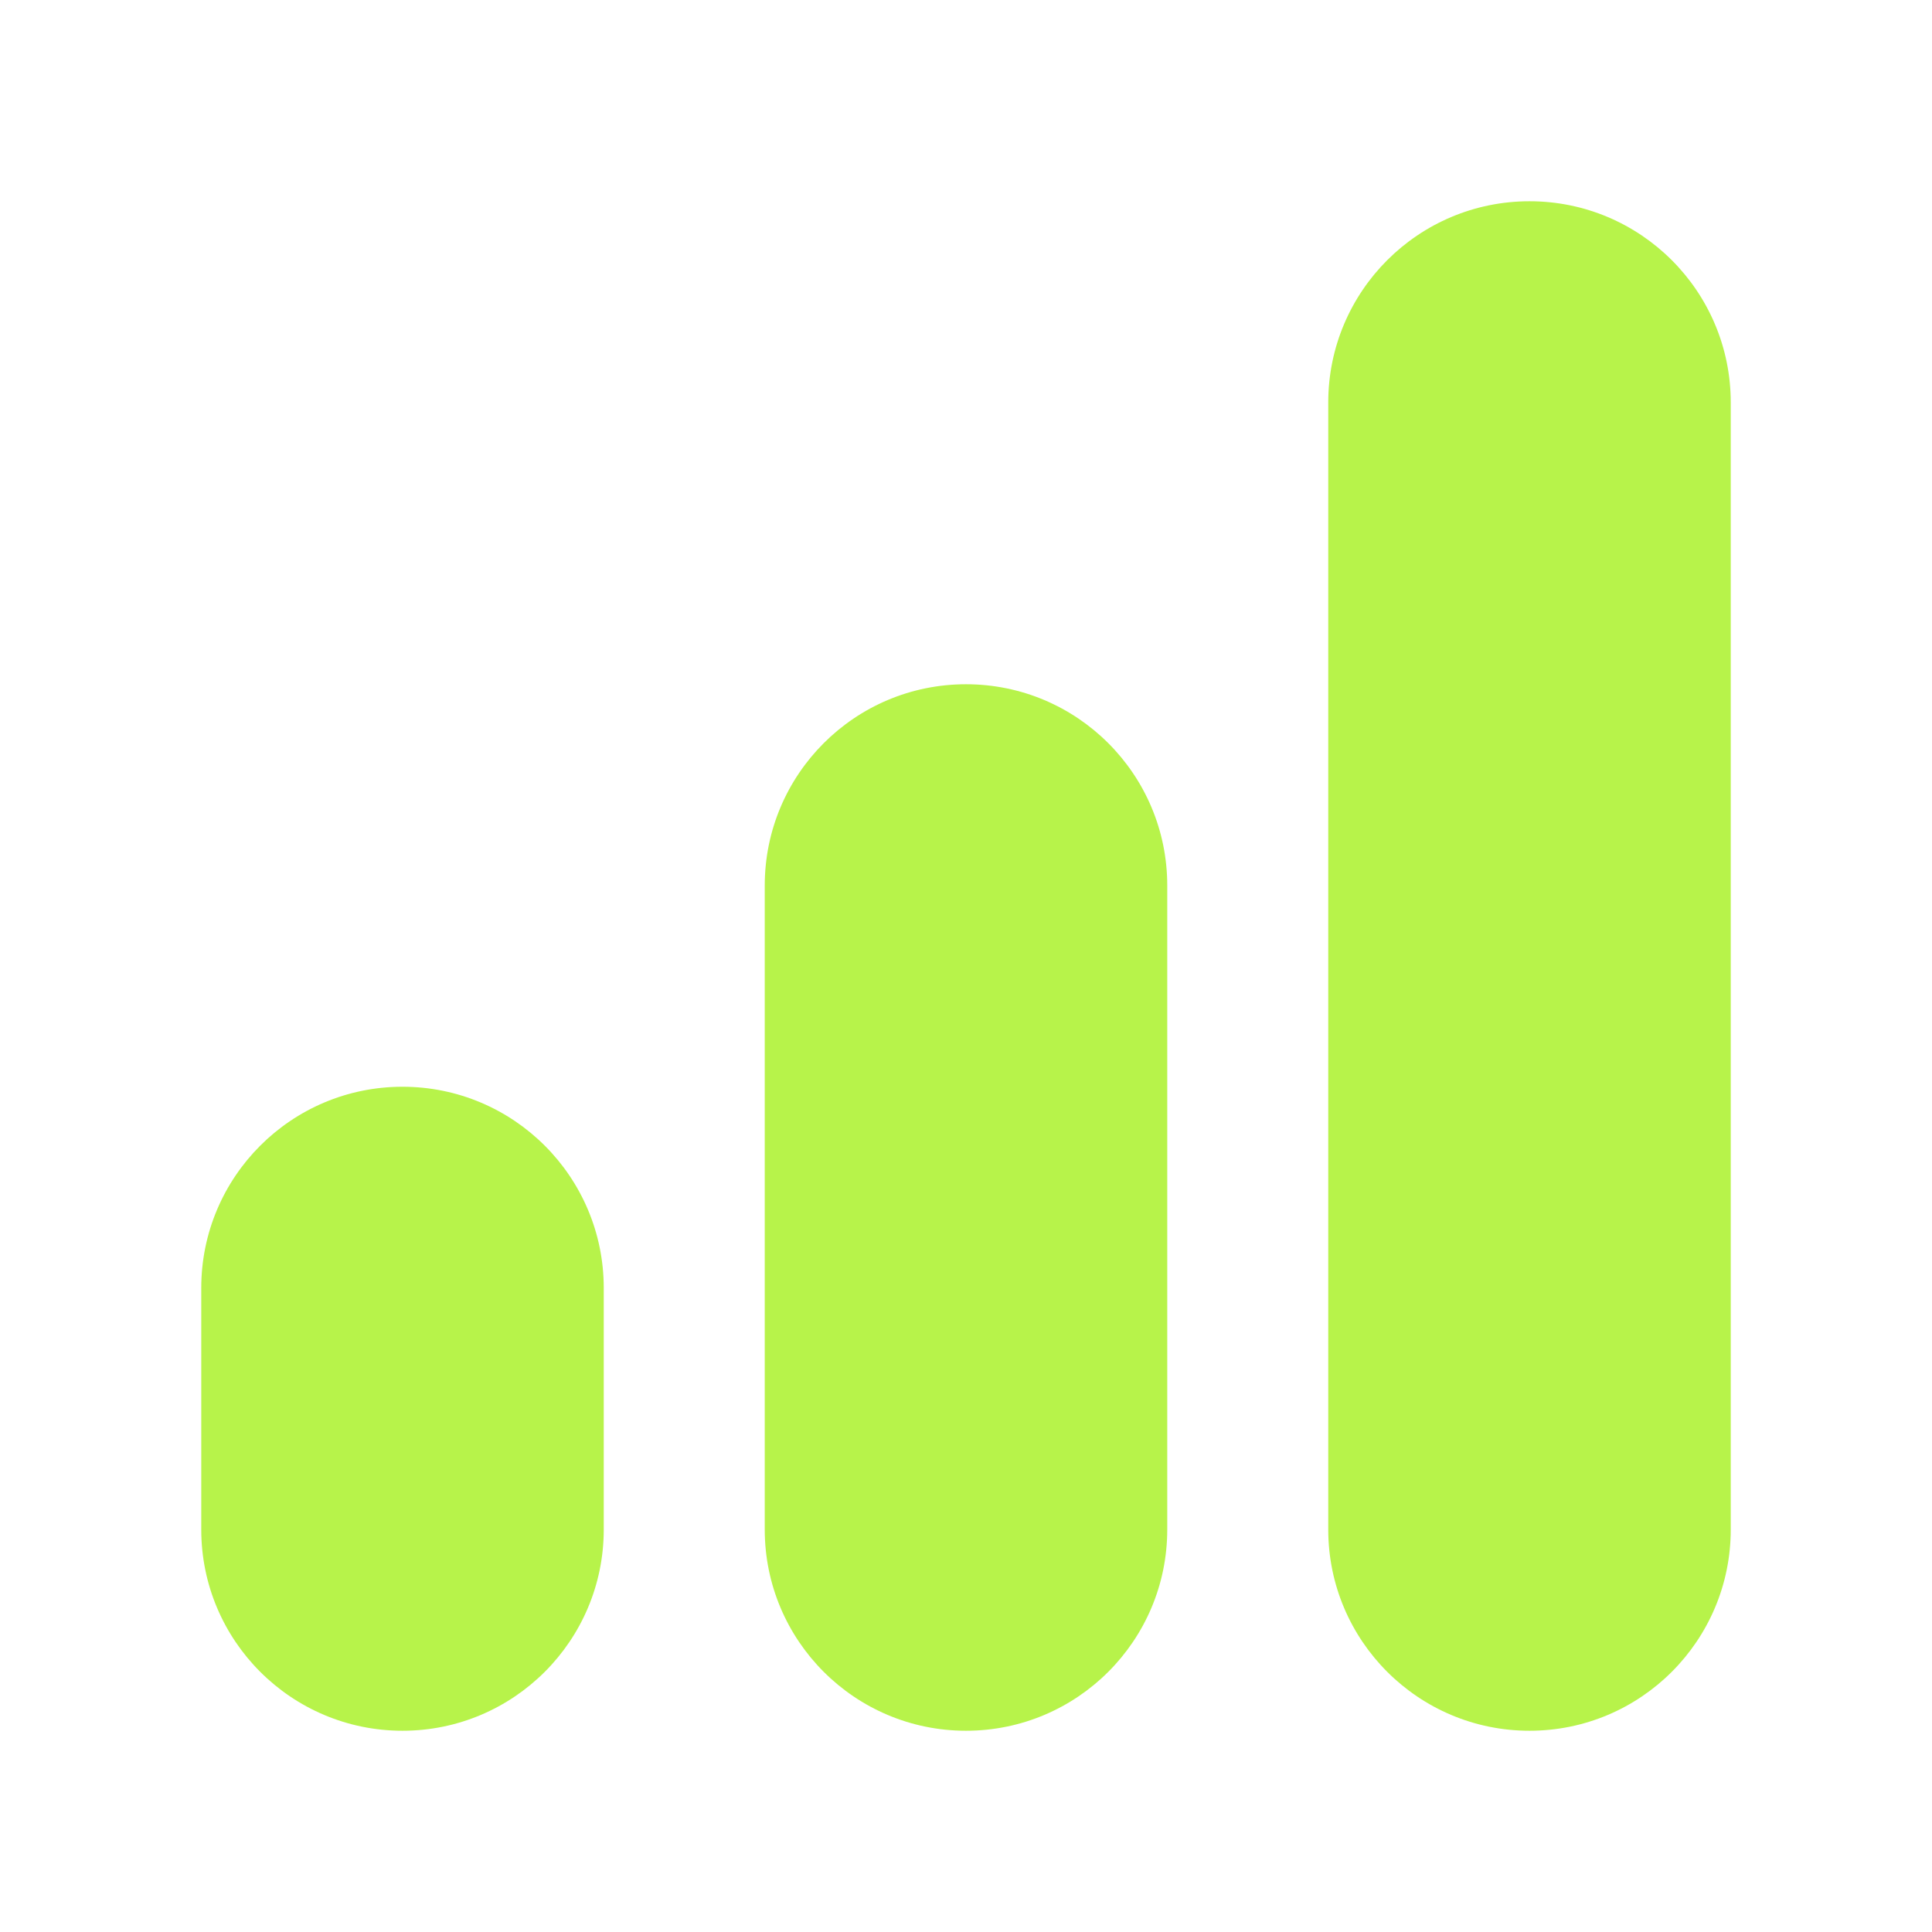
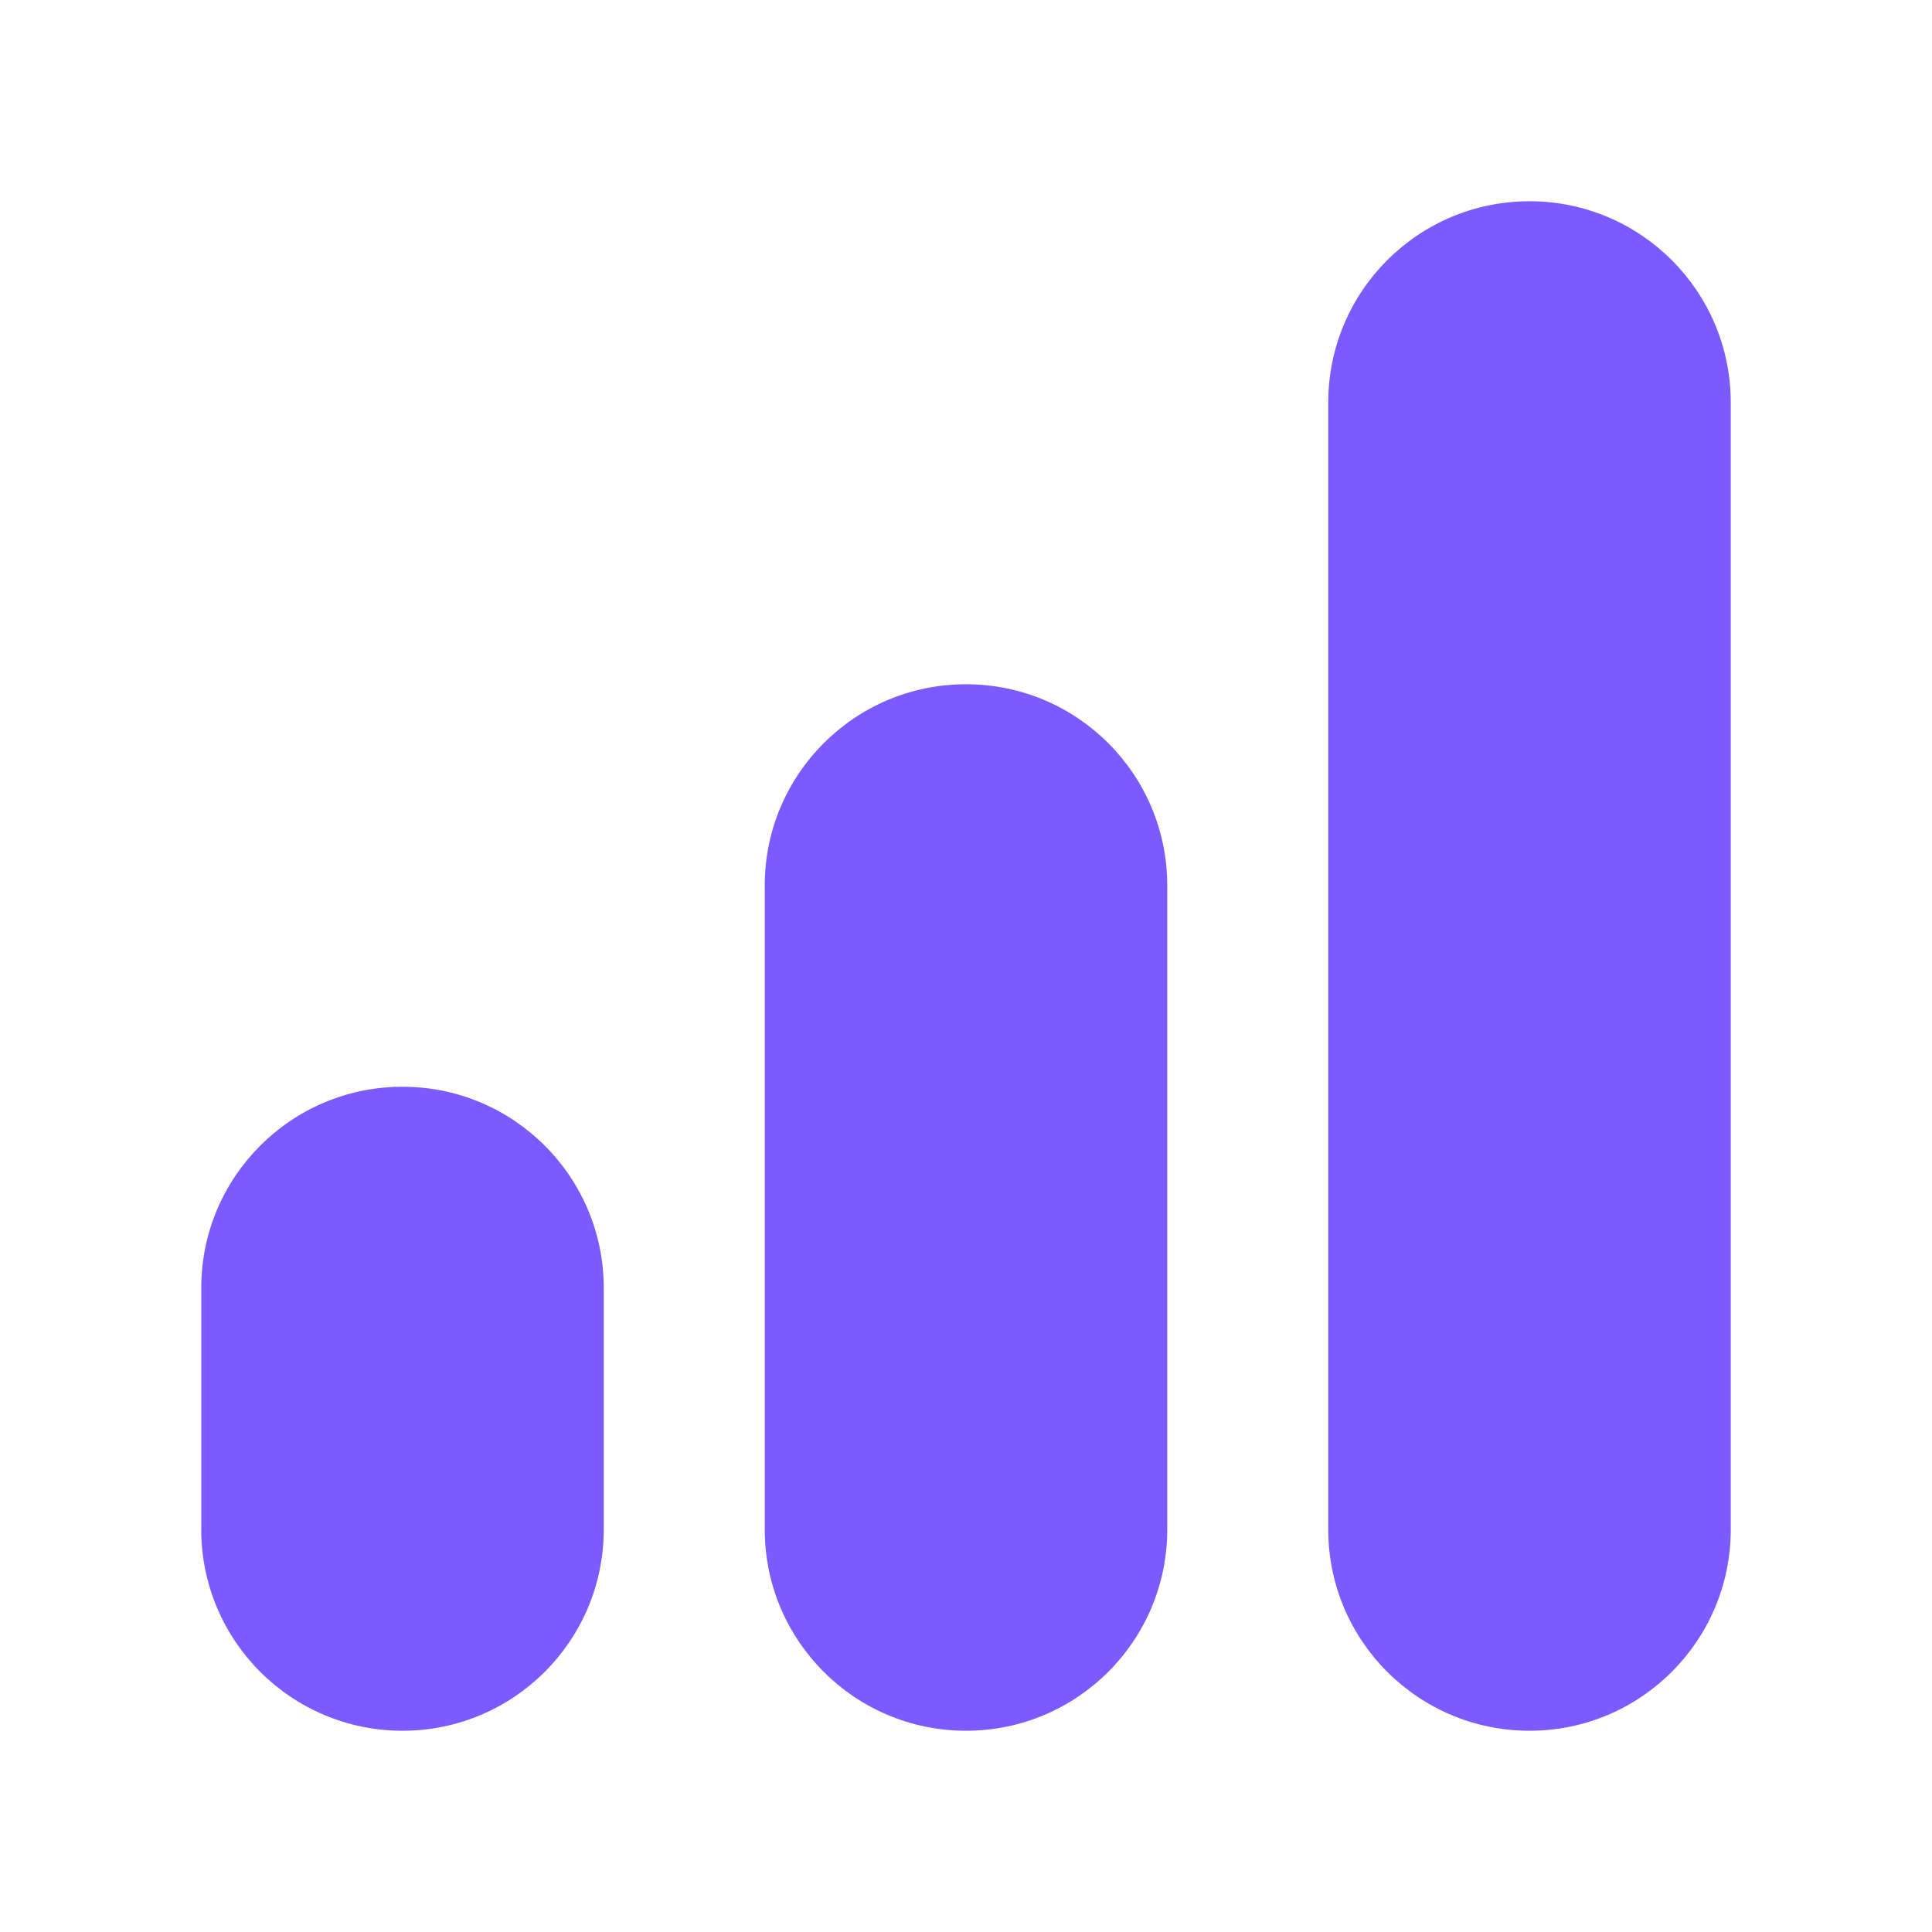
<svg xmlns="http://www.w3.org/2000/svg" width="24" height="24" viewBox="0 0 24 24" fill="none">
-   <rect x="2.5" y="13.5" width="5" height="8" rx="2.5" fill="#B7F34A" />
-   <rect x="9.5" y="8.5" width="5" height="13" rx="2.5" fill="#B7F34A" />
-   <rect x="16.5" y="2.5" width="5" height="19" rx="2.5" fill="#B7F34A" />
+   <rect x="2.5" y="13.5" width="5" height="8" rx="2.5" fill="#7B5BFF" />
+   <rect x="9.5" y="8.5" width="5" height="13" rx="2.5" fill="#7B5BFF" />
+   <rect x="16.5" y="2.5" width="5" height="19" rx="2.5" fill="#7B5BFF" />
</svg>
